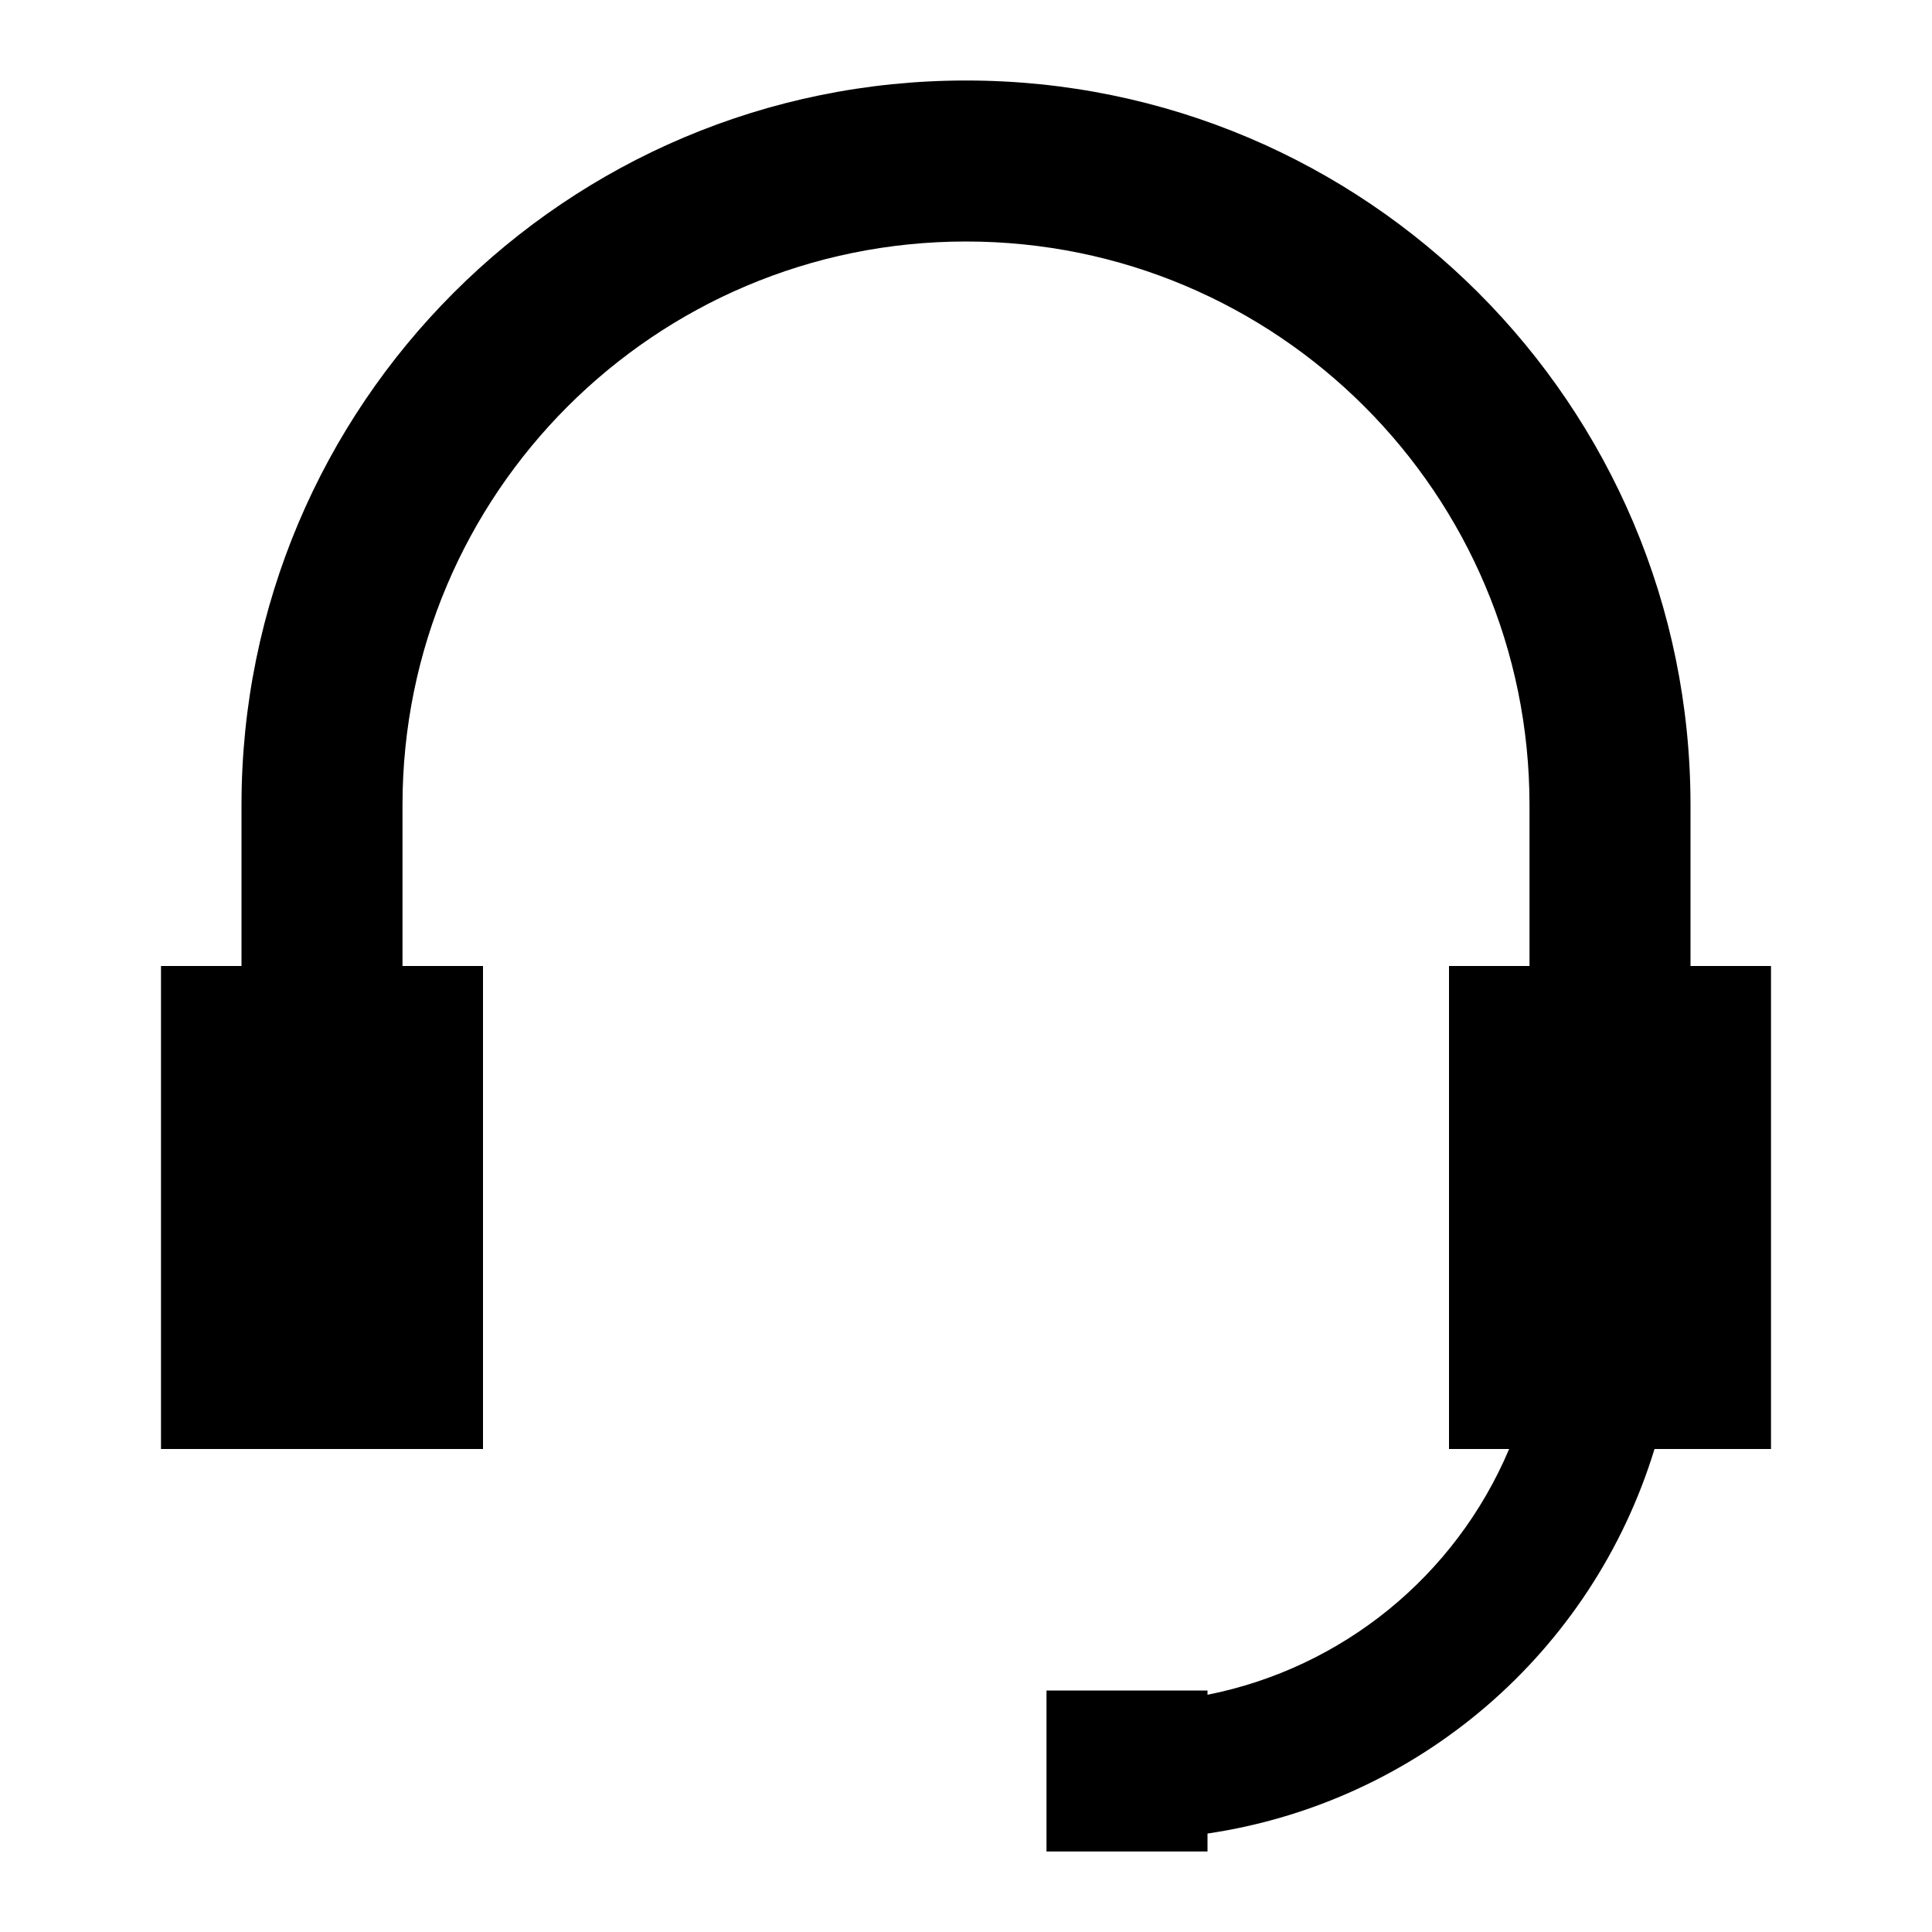
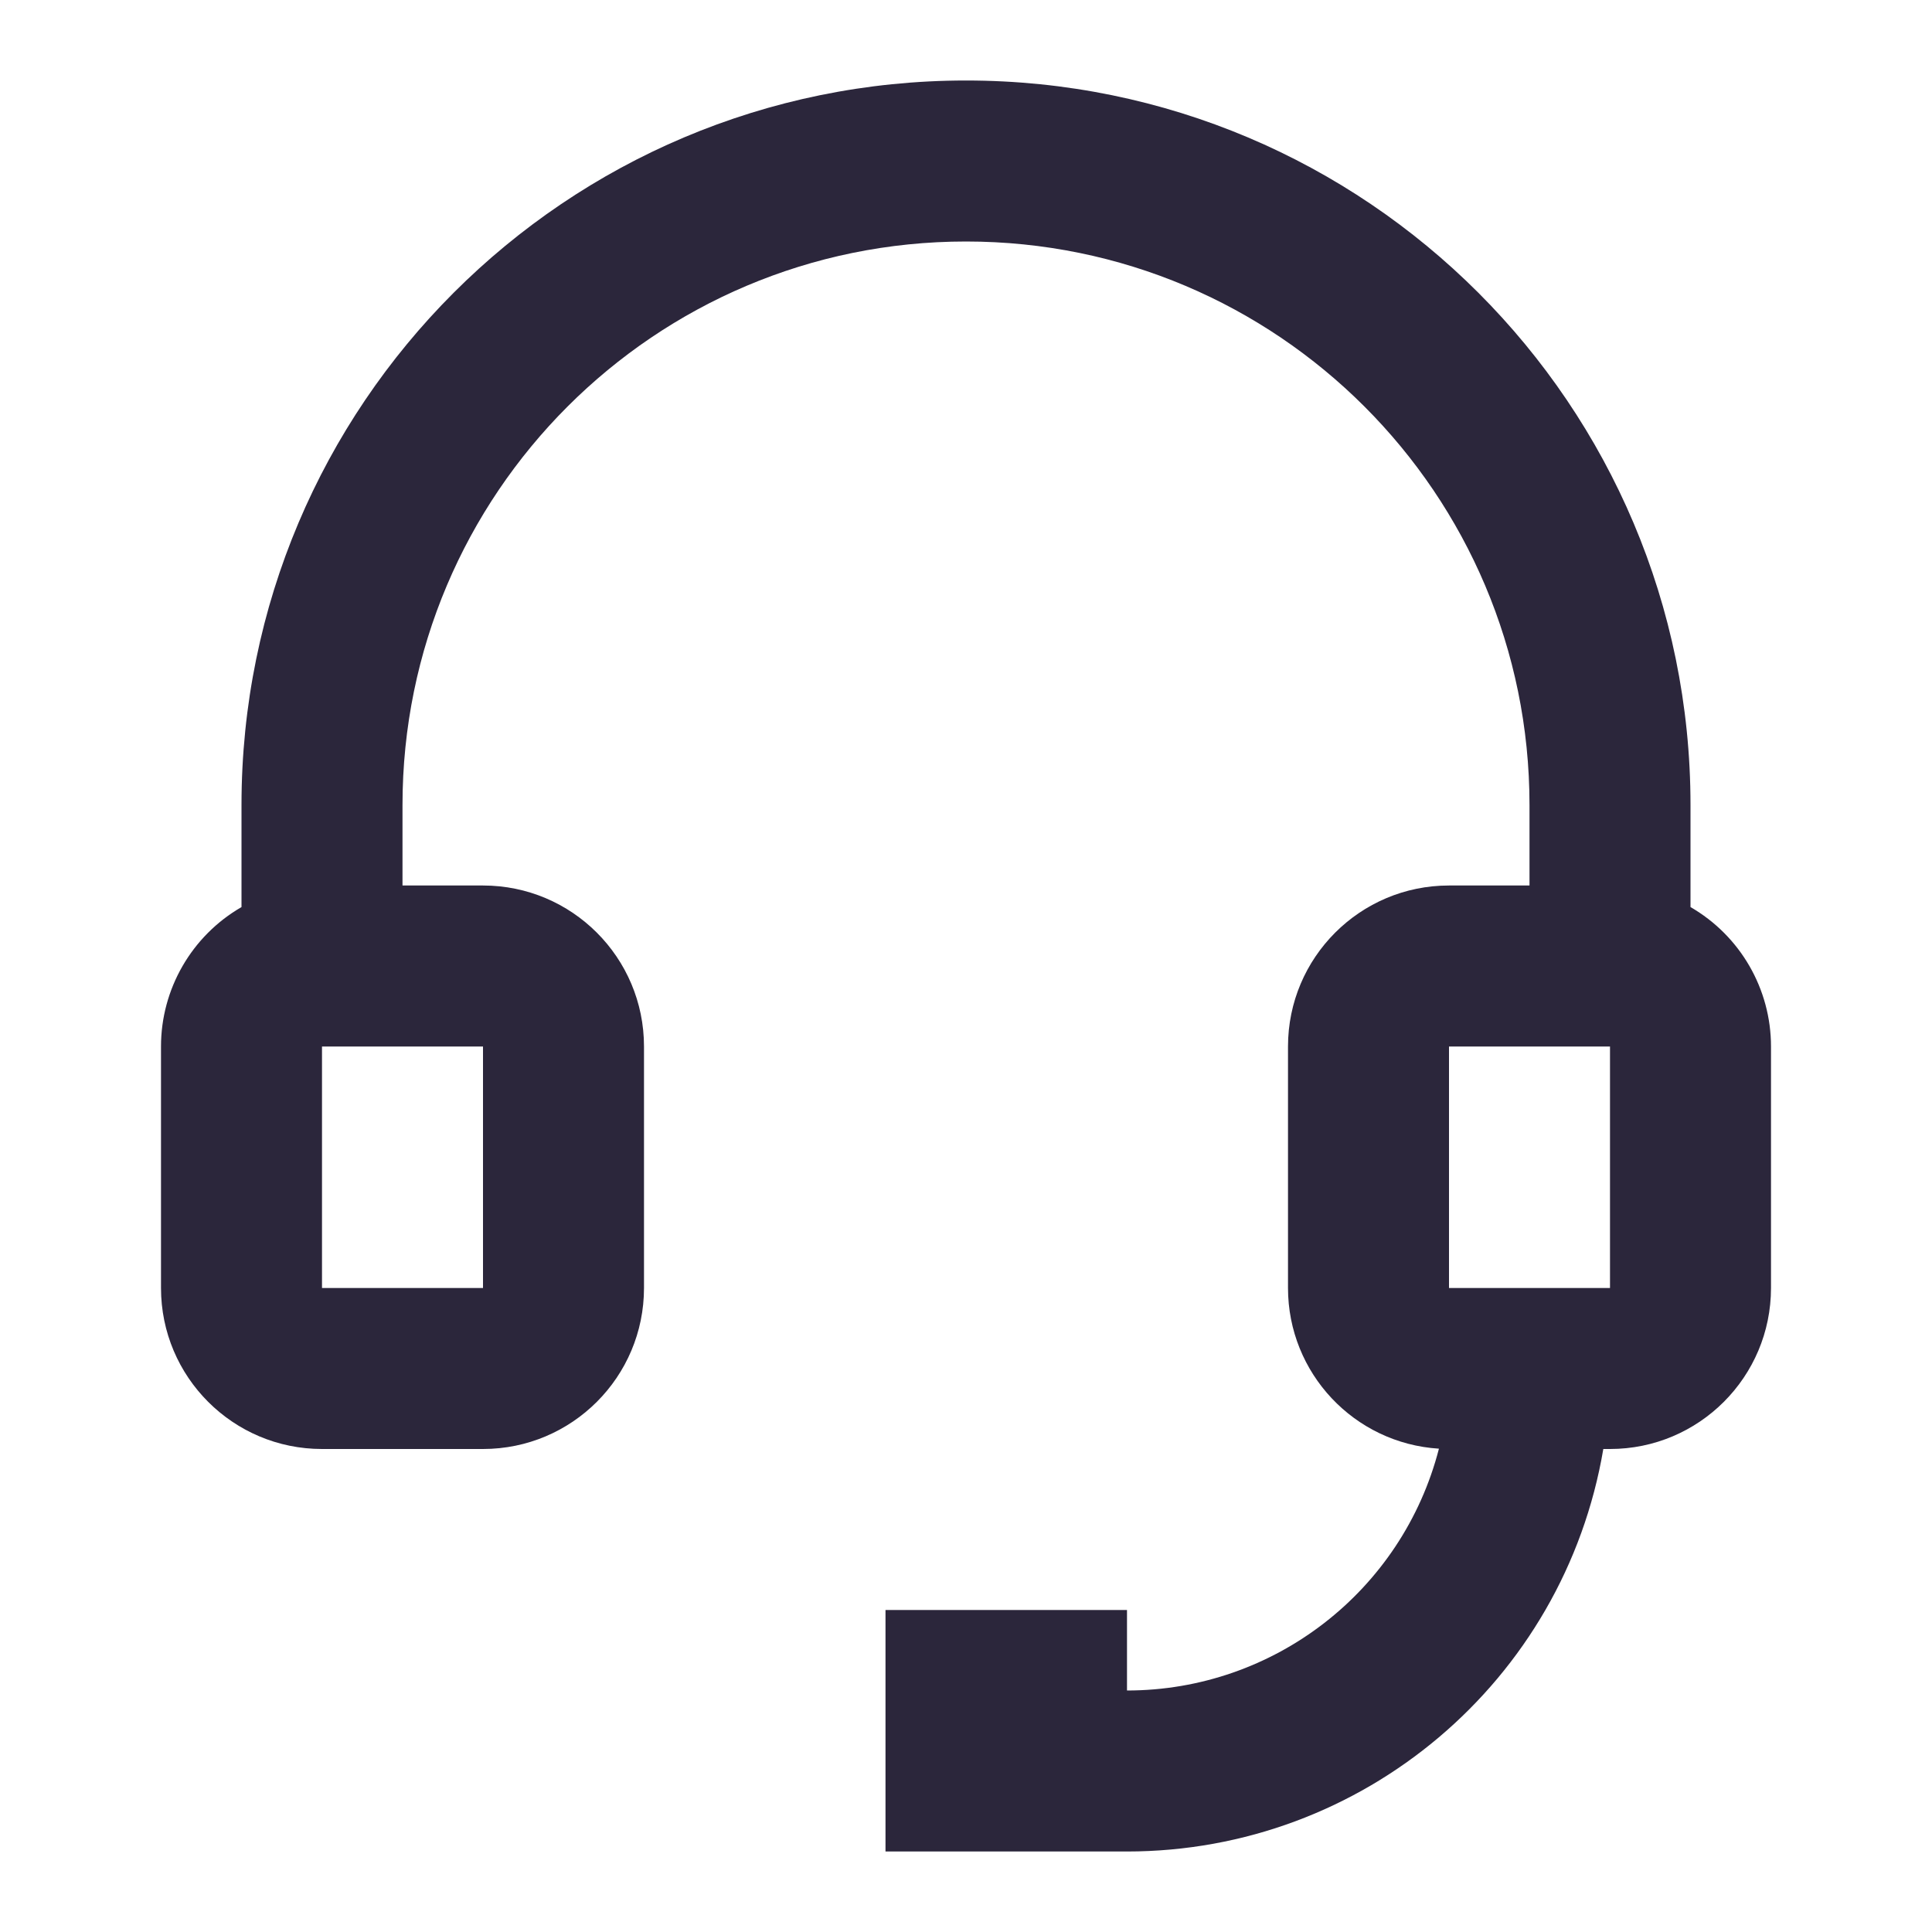
<svg xmlns="http://www.w3.org/2000/svg" fill="none" viewBox="0 0 24 24">
-   <path data-follow-fill="#000" d="M12 3a7 7 0 0 0-7 7v2h1v6H2v-6h1v-2a9 9 0 0 1 18 0v2h1v6h-1.447A6.858 6.858 0 0 1 15 22.777V23h-2v-2h2v.053A5.159 5.159 0 0 0 18.747 18H18v-6h1v-2a7 7 0 0 0-7-7Z" fill="#000" />
+   <path fill="#2B263B" d="M12 3a7 7 0 0 0-7 7v1h1a2 2 0 0 1 2 2v3a2 2 0 0 1-2 2H4a2 2 0 0 1-2-2v-3a2 2 0 0 1 1-1.732V10a9 9 0 0 1 18 0v1.268A2 2 0 0 1 22 13v3a2 2 0 0 1-2 2h-.083A6.002 6.002 0 0 1 14 23h-3v-3h3v1a4.002 4.002 0 0 0 3.875-3.004A2 2 0 0 1 16 16v-3a2 2 0 0 1 2-2h1v-1a7 7 0 0 0-7-7ZM4 16v-3h2v3H4Zm16 0v-3h-2v3h2Z" clip-rule="evenodd" fill-rule="evenodd" data-follow-fill="#2B263B" />
</svg>
